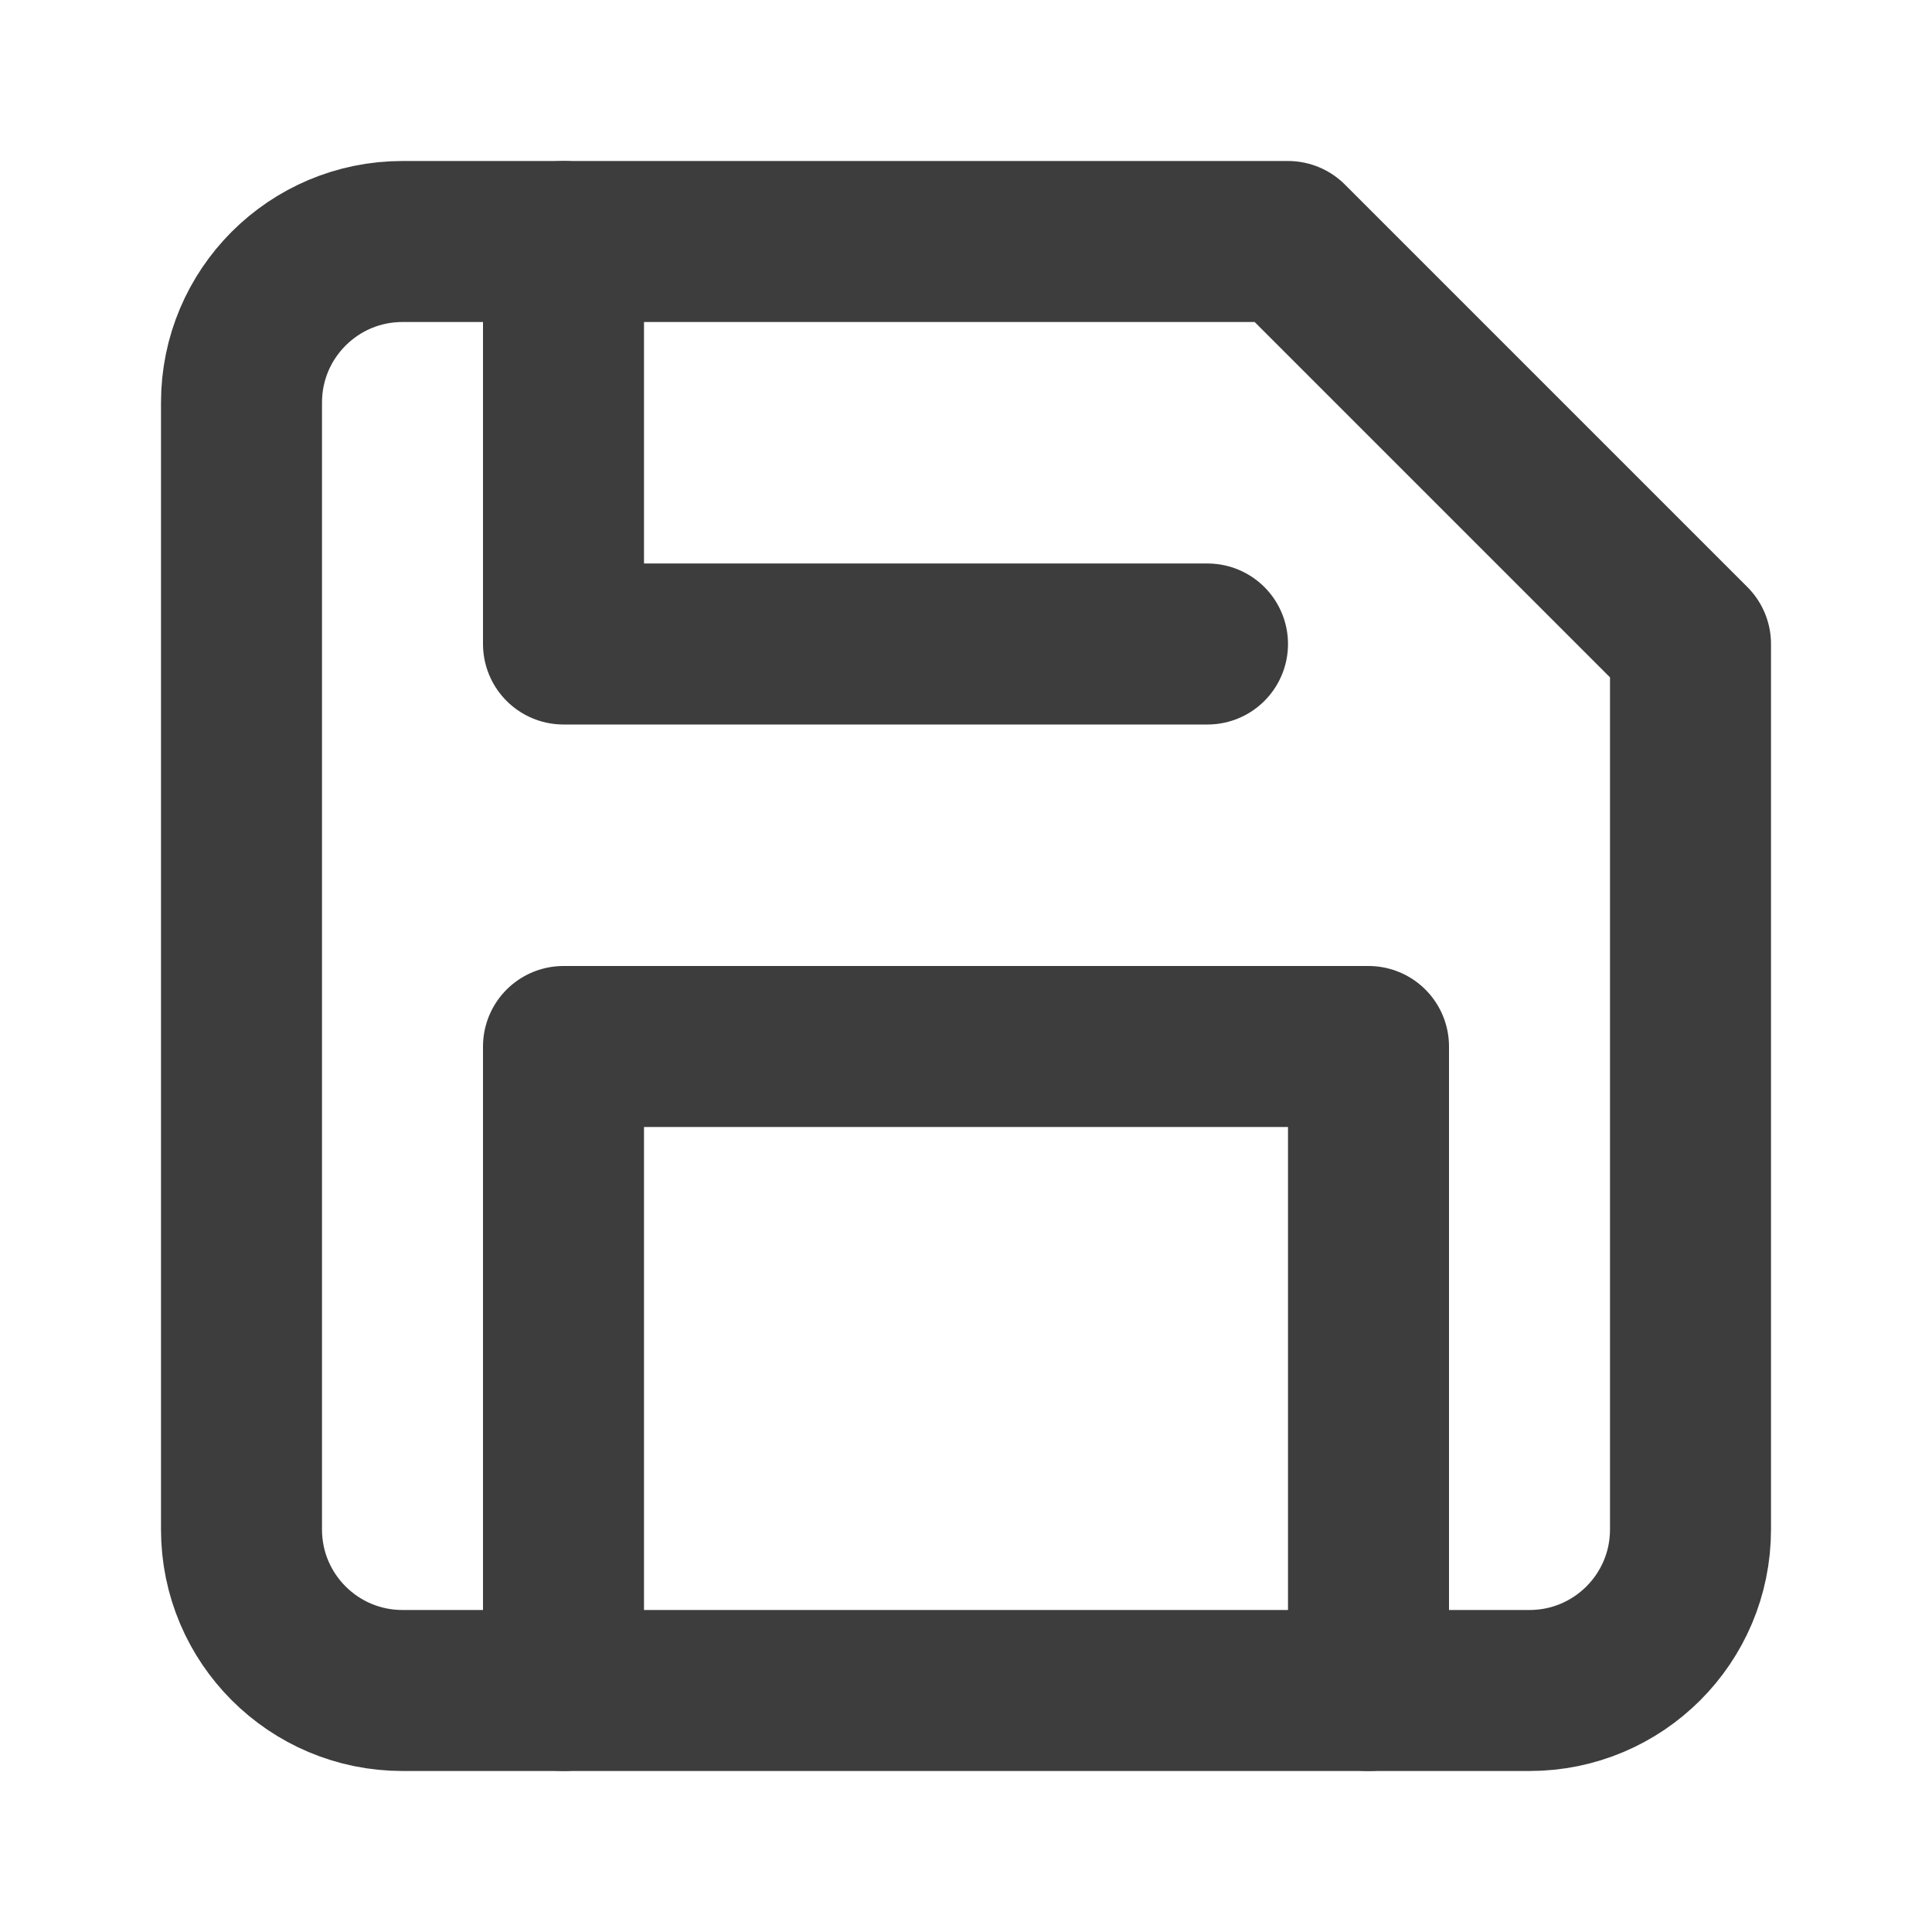
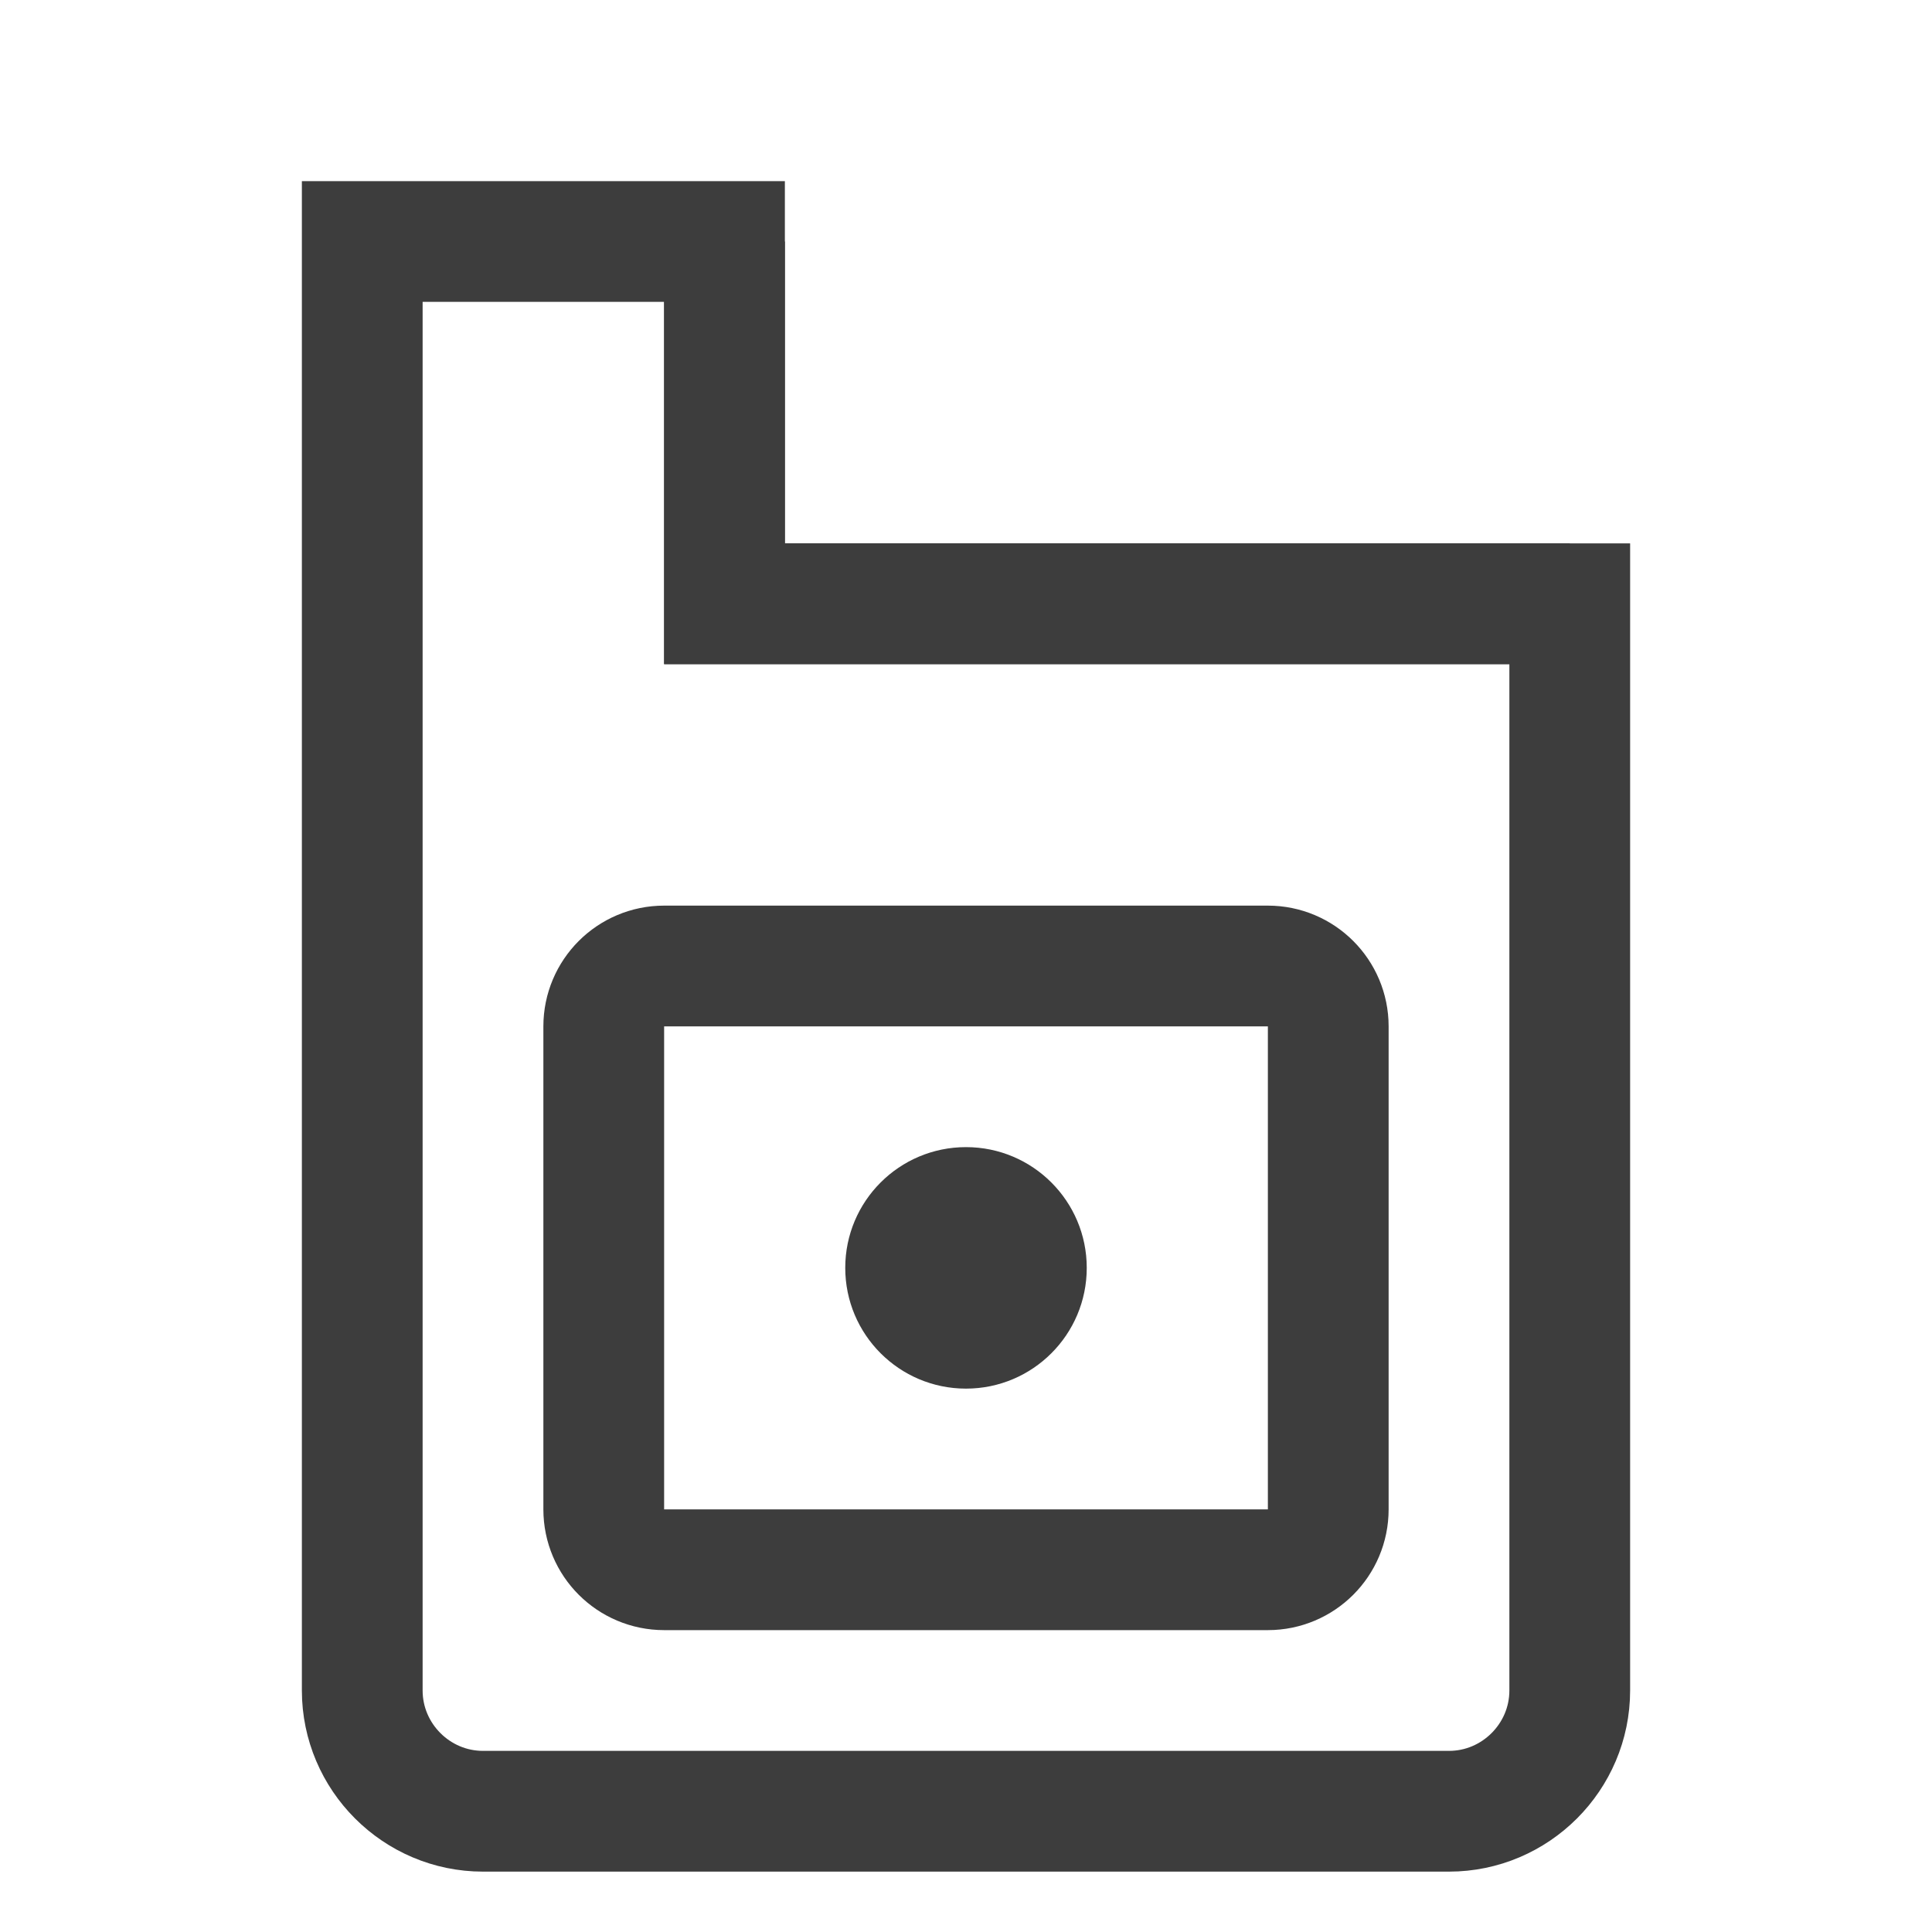
- <svg xmlns="http://www.w3.org/2000/svg" width="24" height="24" viewBox="0 0 24 24" fill="none" stroke="#3d3d3d" stroke-width="2" stroke-linecap="round" stroke-linejoin="round">
-   <path d="M19 21H5a2 2 0 0 1-2-2V5a2 2 0 0 1 2-2h11l5 5v11a2 2 0 0 1-2 2z" />
-   <polyline points="17,21 17,13 7,13 7,21" />
-   <polyline points="7,3 7,8 15,8" />
+ <svg xmlns="http://www.w3.org/2000/svg" width="32" height="32" viewBox="0 0 32 32" fill="none">
+   <path d="M6 4L6 28C6 29.1 6.9 30 8 30L24 30C25.1 30 26 29.1 26 28L26 10L12 10L12 4L6 4Z" stroke="#3d3d3d" stroke-width="2" fill="none" />
+   <path d="M12 4L12 10L26 10" stroke="#3d3d3d" stroke-width="2" fill="none" />
+   <rect x="10" y="16" width="12" height="10" rx="1" stroke="#3d3d3d" stroke-width="2" fill="none" />
+   <circle cx="16" cy="21" r="2" fill="#3d3d3d" />
</svg>
